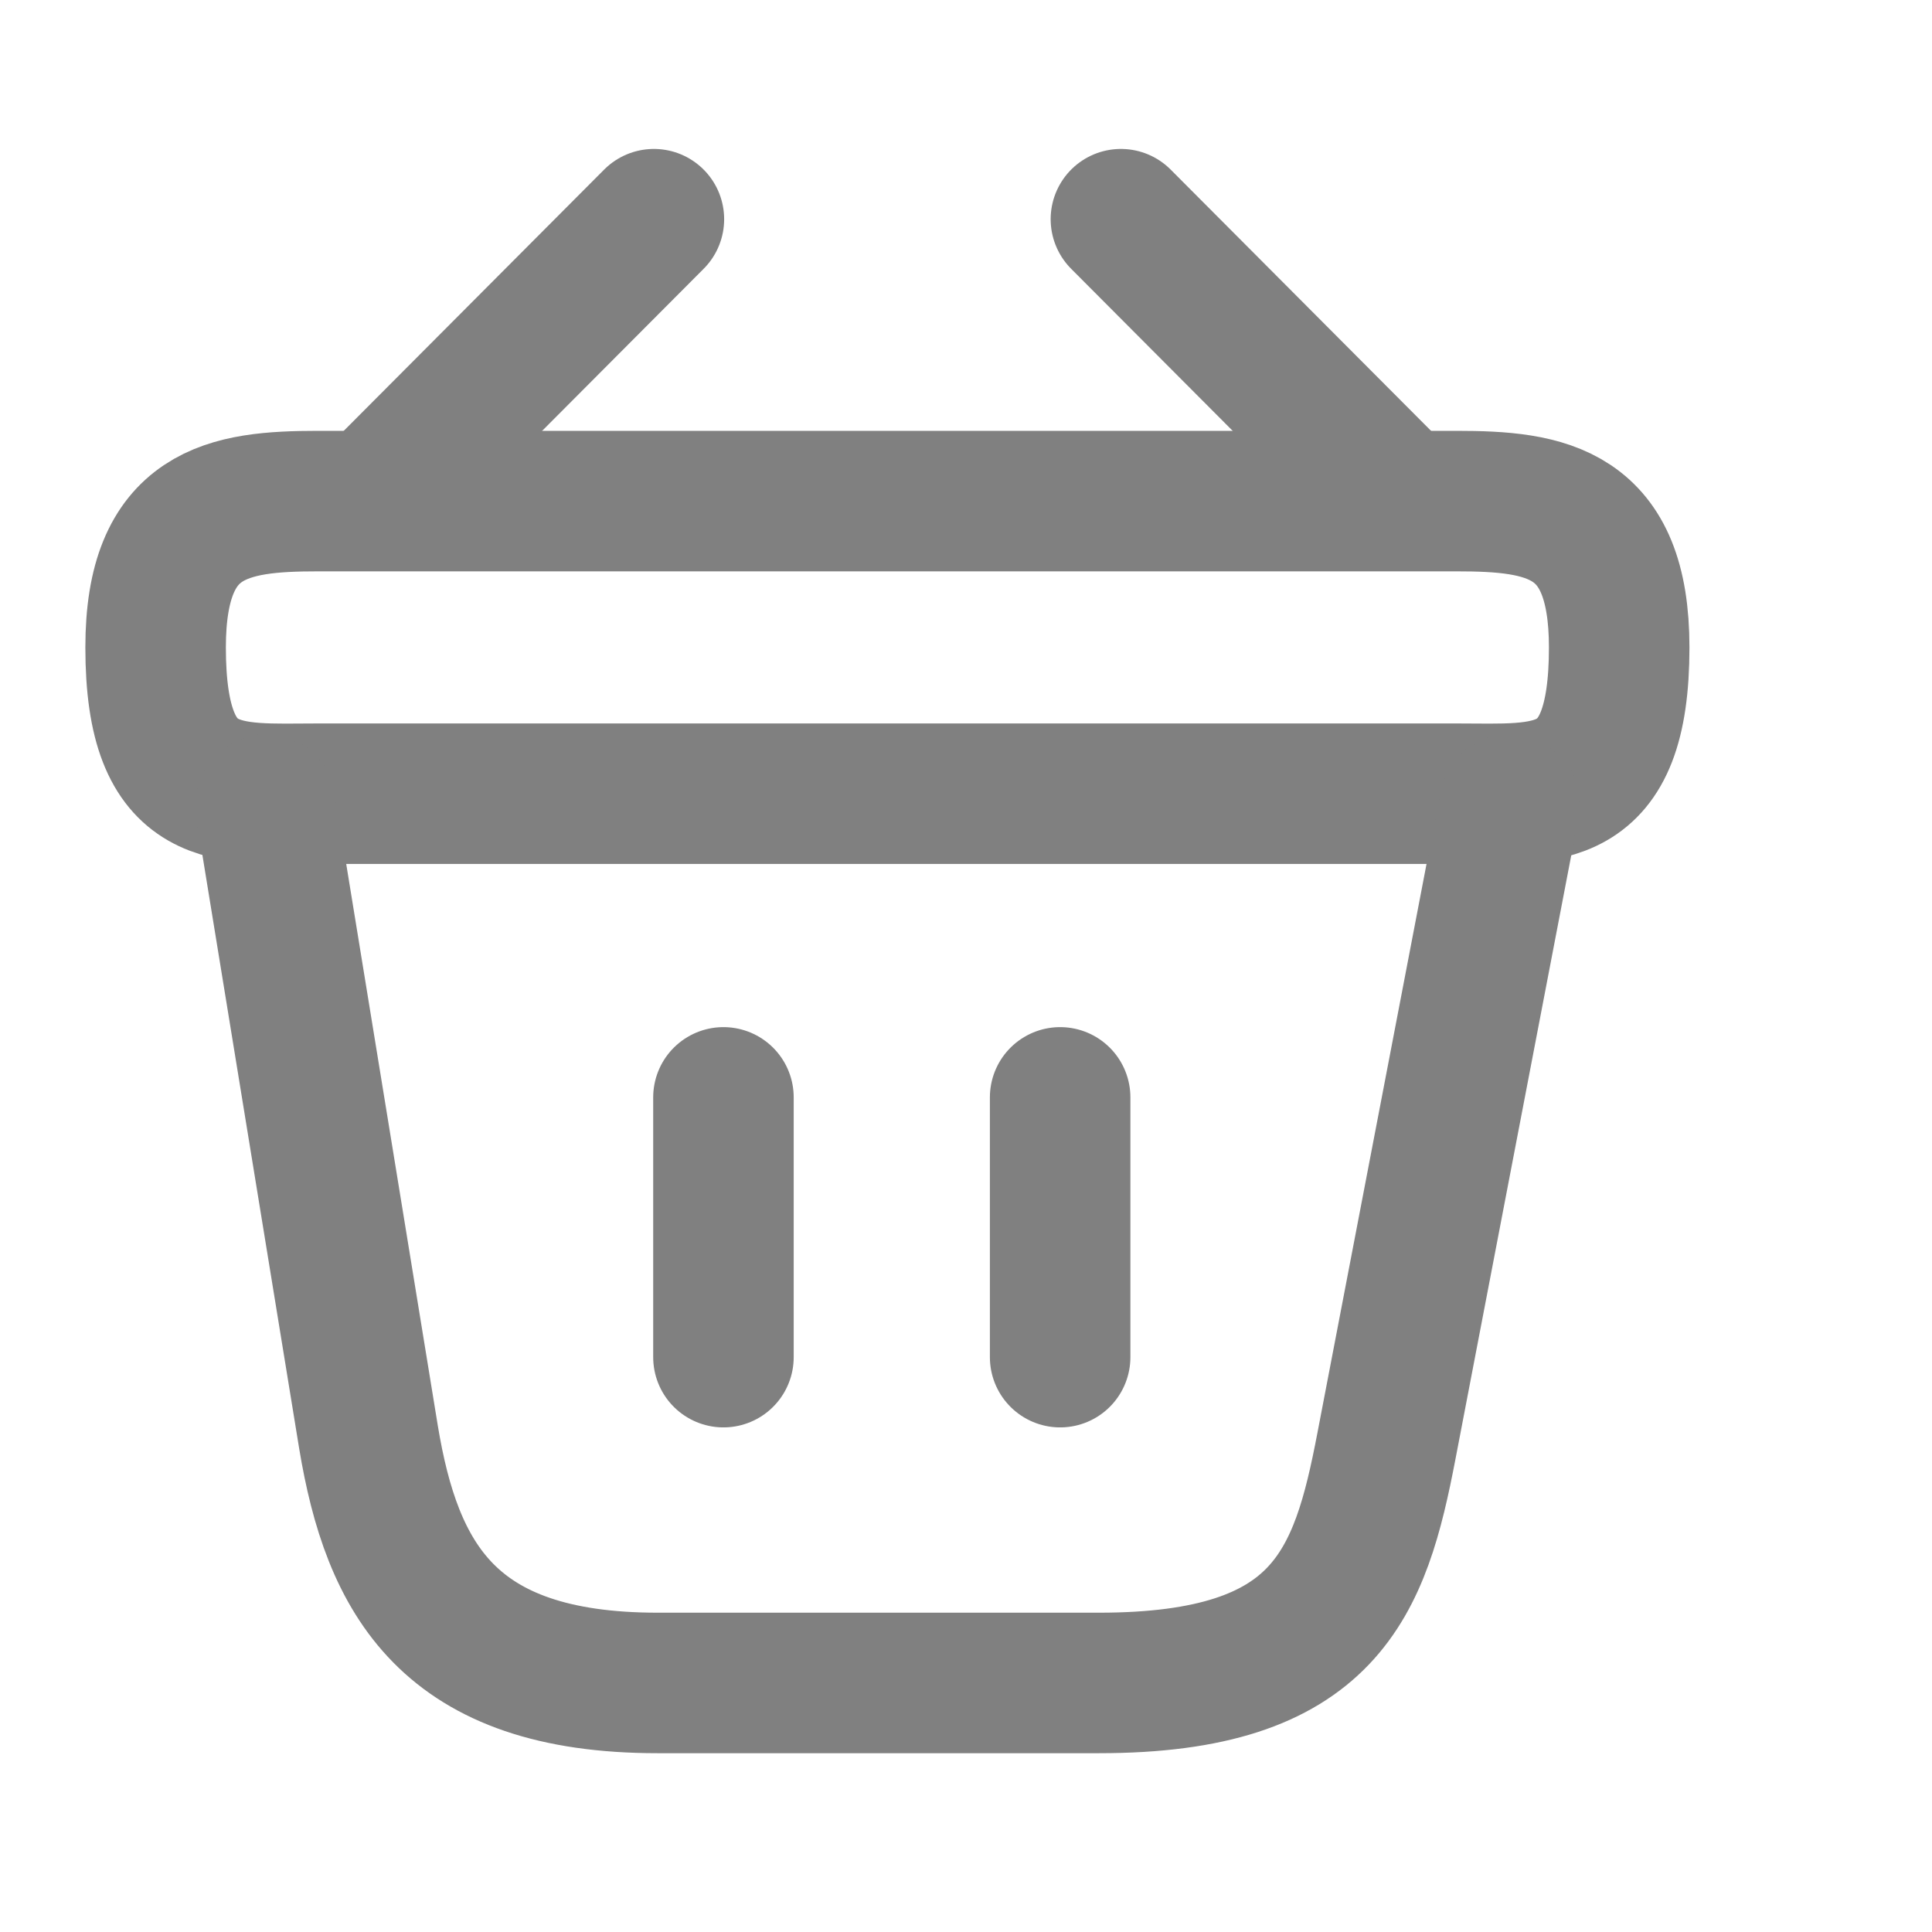
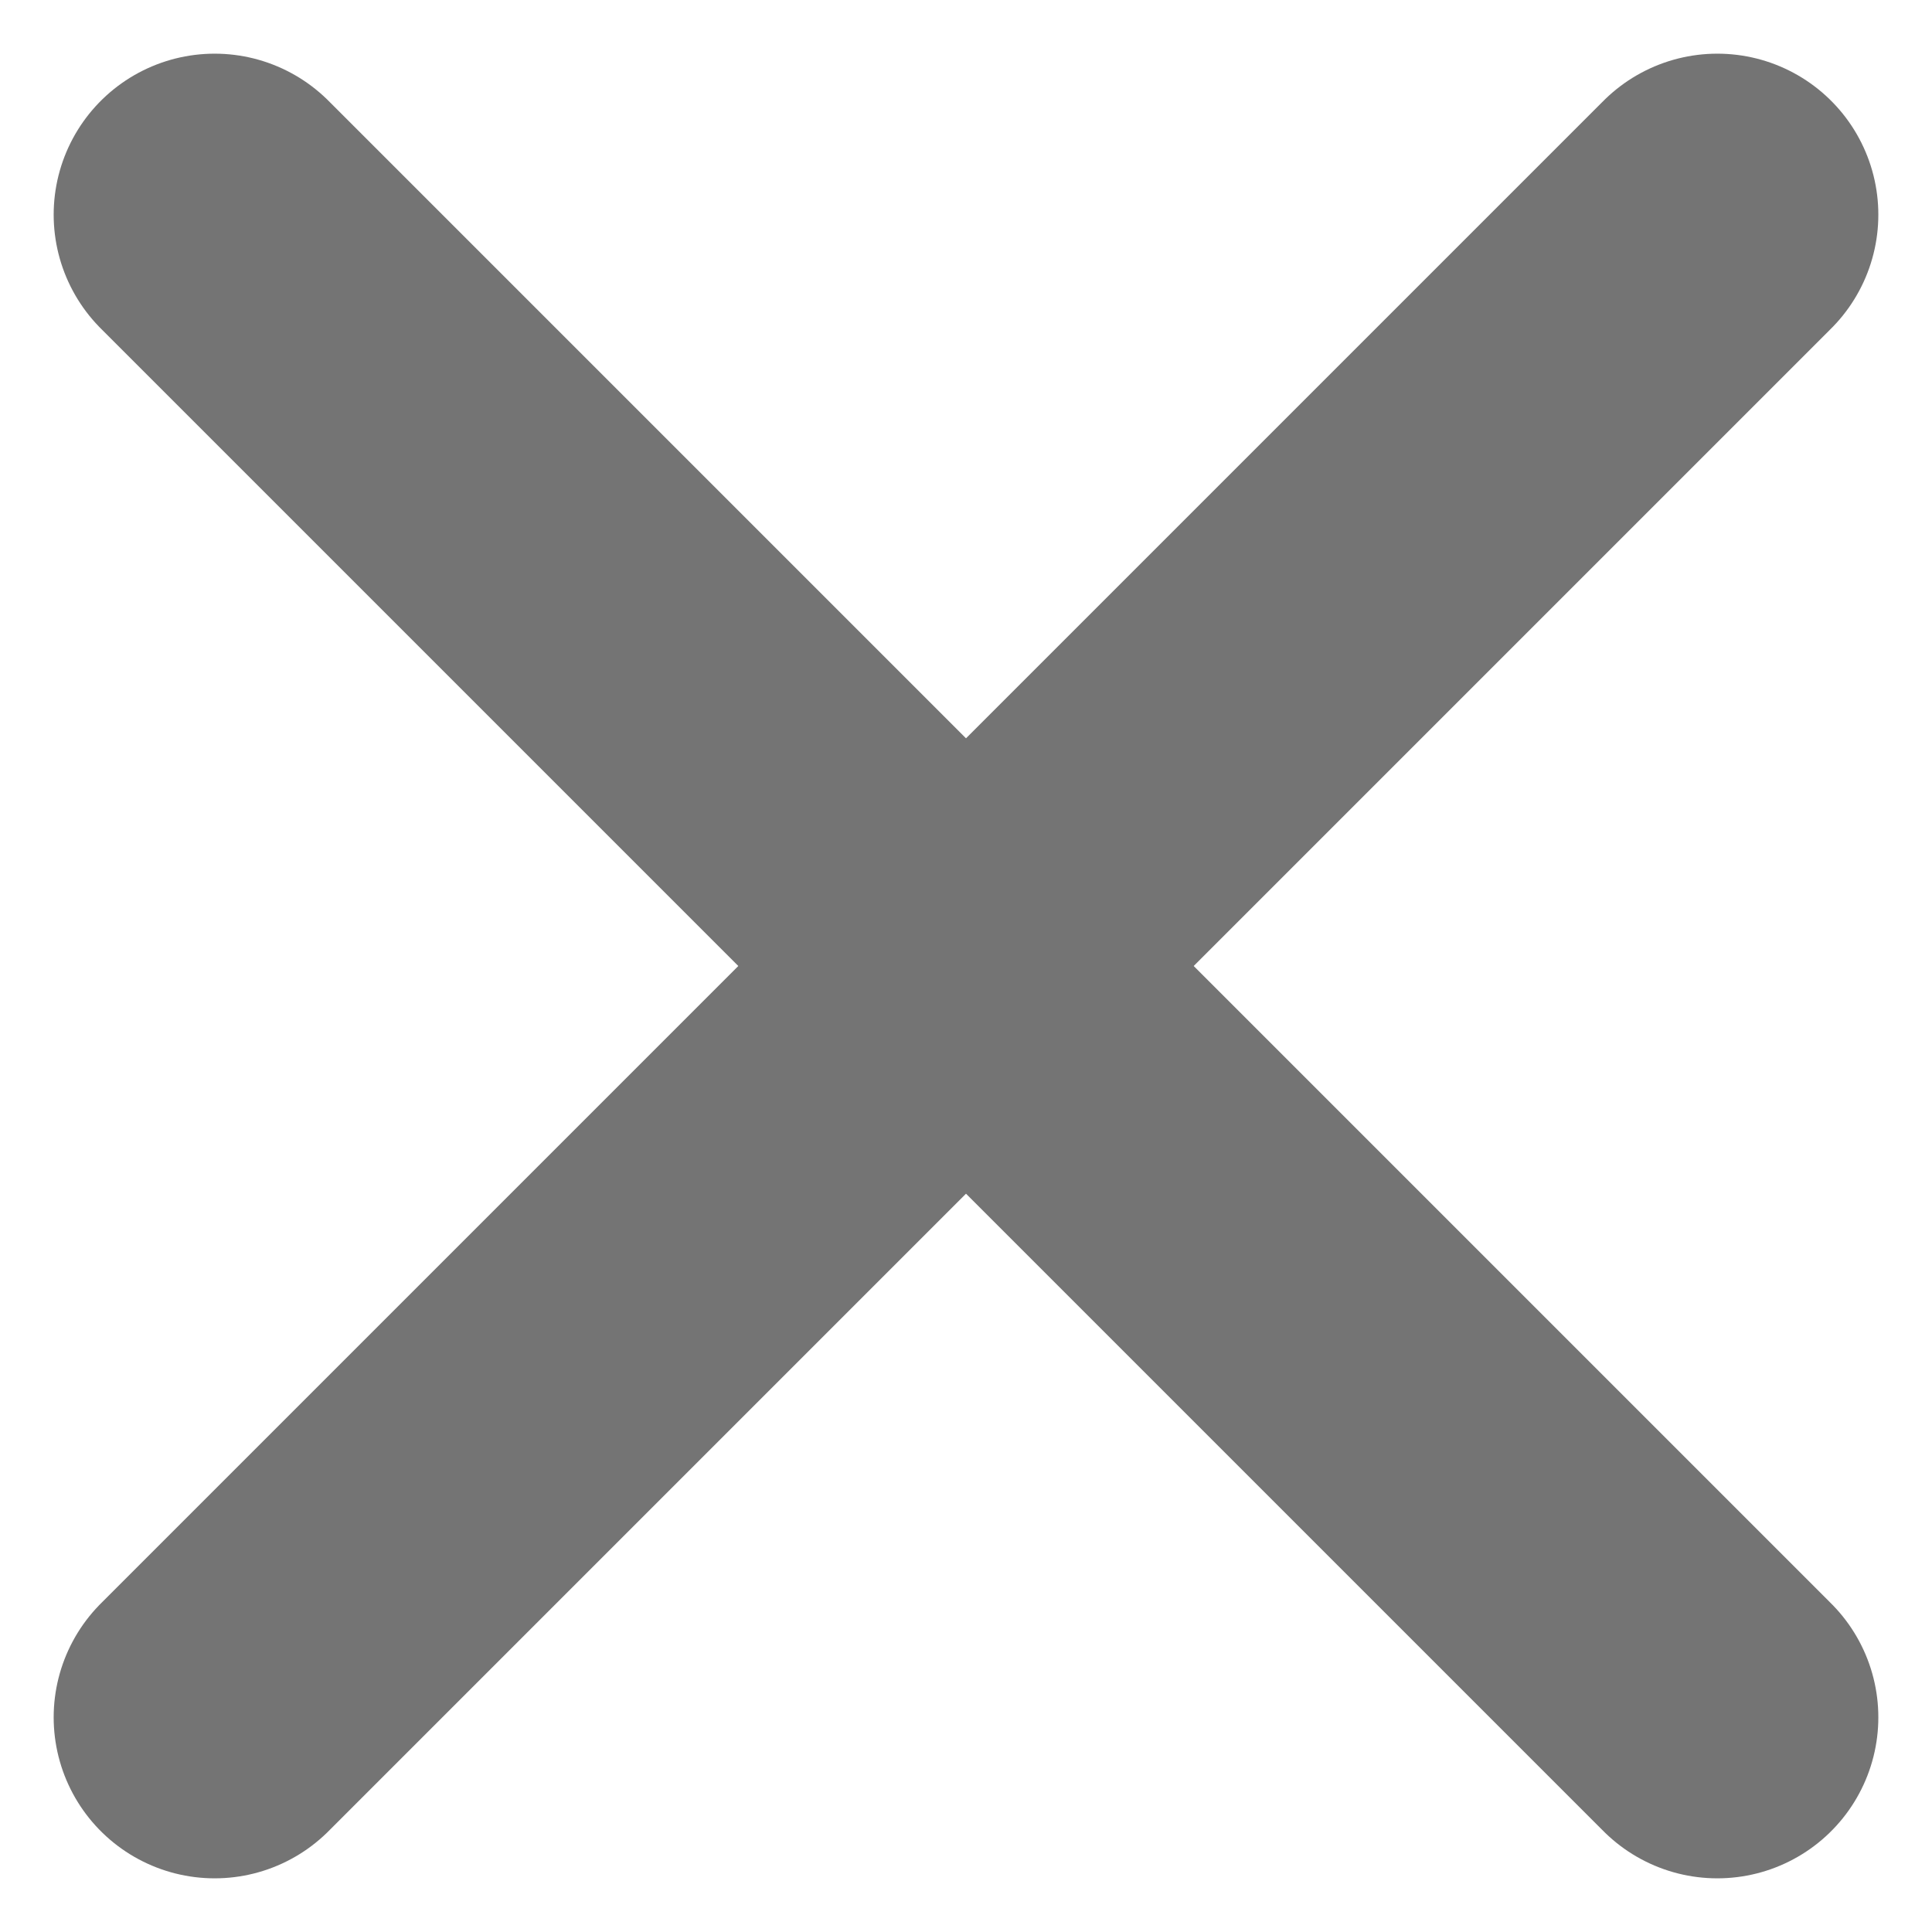
- <svg xmlns="http://www.w3.org/2000/svg" width="11" height="11" viewBox="0 0 11 11" fill="none">
-   <path d="M3.723 1.248L2.215 2.761" stroke="#808080" stroke-width="0.8" stroke-miterlimit="10" stroke-linecap="round" stroke-linejoin="round" />
-   <path d="M6.382 1.248L7.89 2.761" stroke="#808080" stroke-width="0.8" stroke-miterlimit="10" stroke-linecap="round" stroke-linejoin="round" />
-   <path d="M0.886 3.686C0.886 2.915 1.298 2.853 1.811 2.853H8.294C8.807 2.853 9.219 2.915 9.219 3.686C9.219 4.582 8.807 4.519 8.294 4.519H1.811C1.298 4.519 0.886 4.582 0.886 3.686Z" stroke="#808080" stroke-width="0.8" />
-   <path d="M4.119 6.248V7.727" stroke="#808080" stroke-width="0.8" stroke-linecap="round" />
-   <path d="M6.036 6.248V7.727" stroke="#808080" stroke-width="0.8" stroke-linecap="round" />
-   <path d="M1.511 4.582L2.098 8.182C2.232 8.99 2.552 9.582 3.744 9.582H6.257C7.552 9.582 7.744 9.015 7.894 8.232L8.594 4.582" stroke="#808080" stroke-width="0.8" stroke-linecap="round" />
+ <svg xmlns="http://www.w3.org/2000/svg" width="18" height="18" viewBox="0 0 18 18" fill="none">
+   <path d="M2 2L16 16" stroke="#747474" stroke-width="3" stroke-linecap="round" stroke-linejoin="round" />
+   <path d="M2 16L16 2" stroke="#747474" stroke-width="3" stroke-linecap="round" stroke-linejoin="round" />
</svg>
